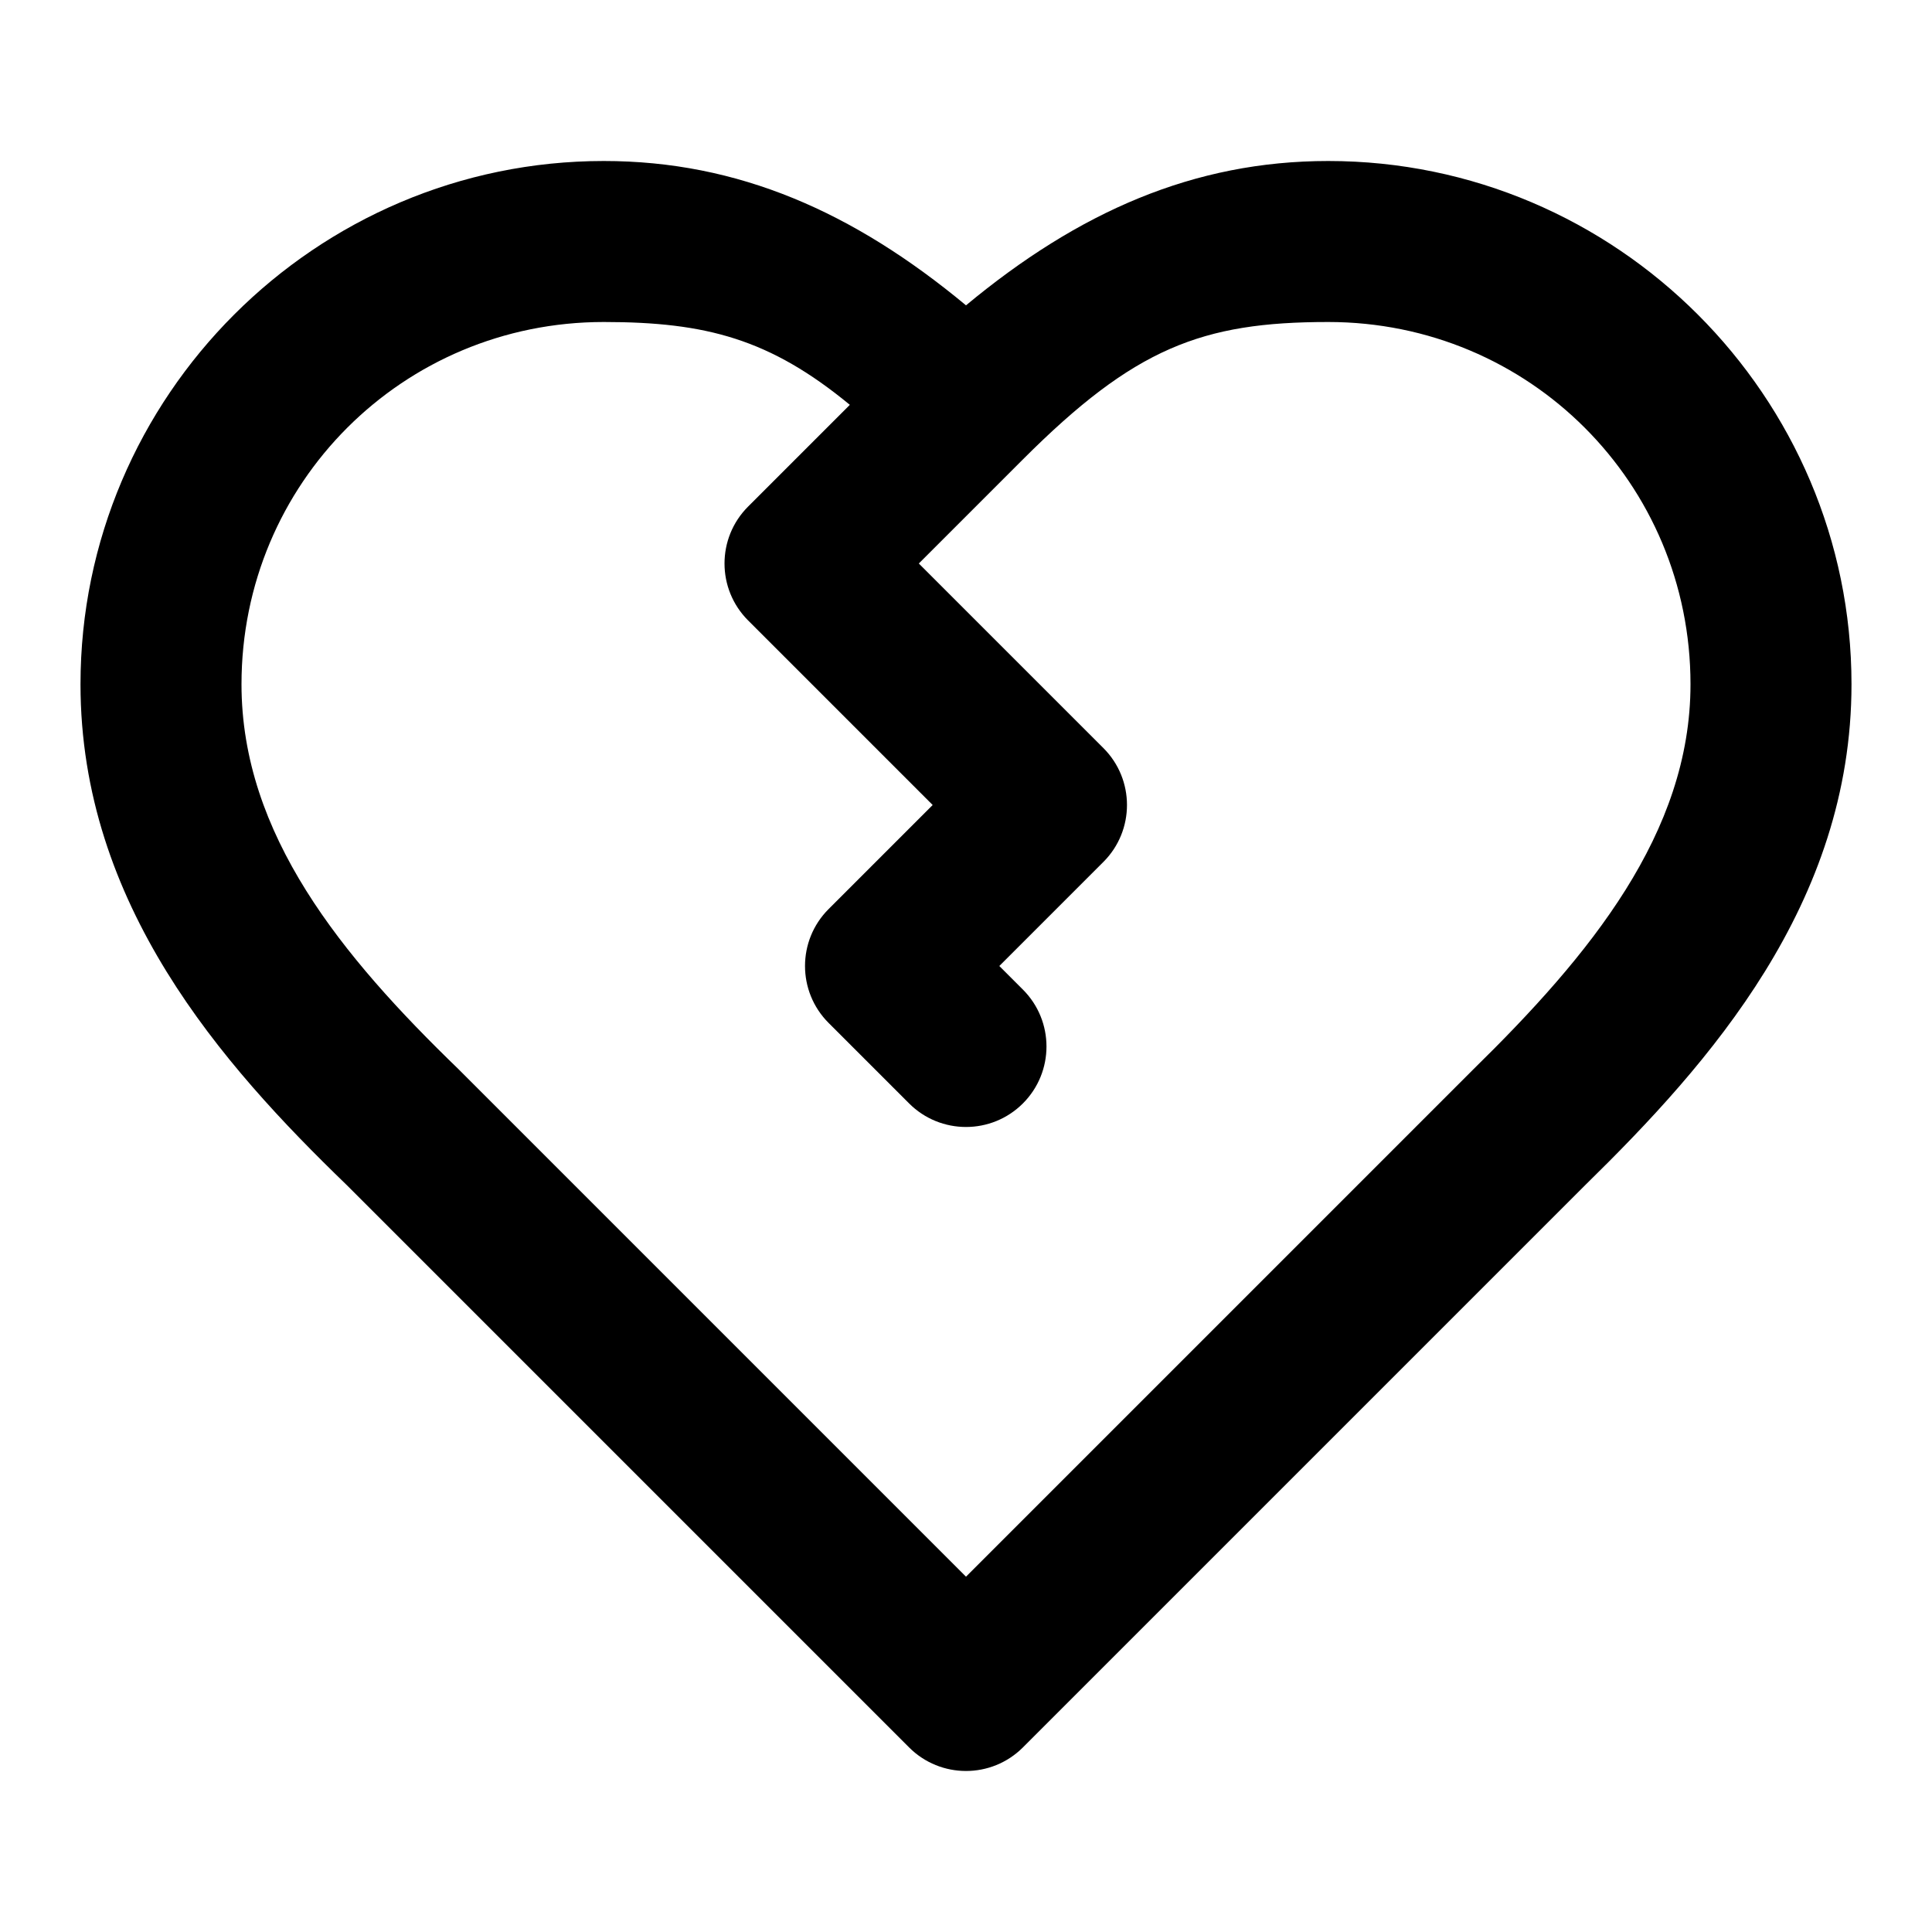
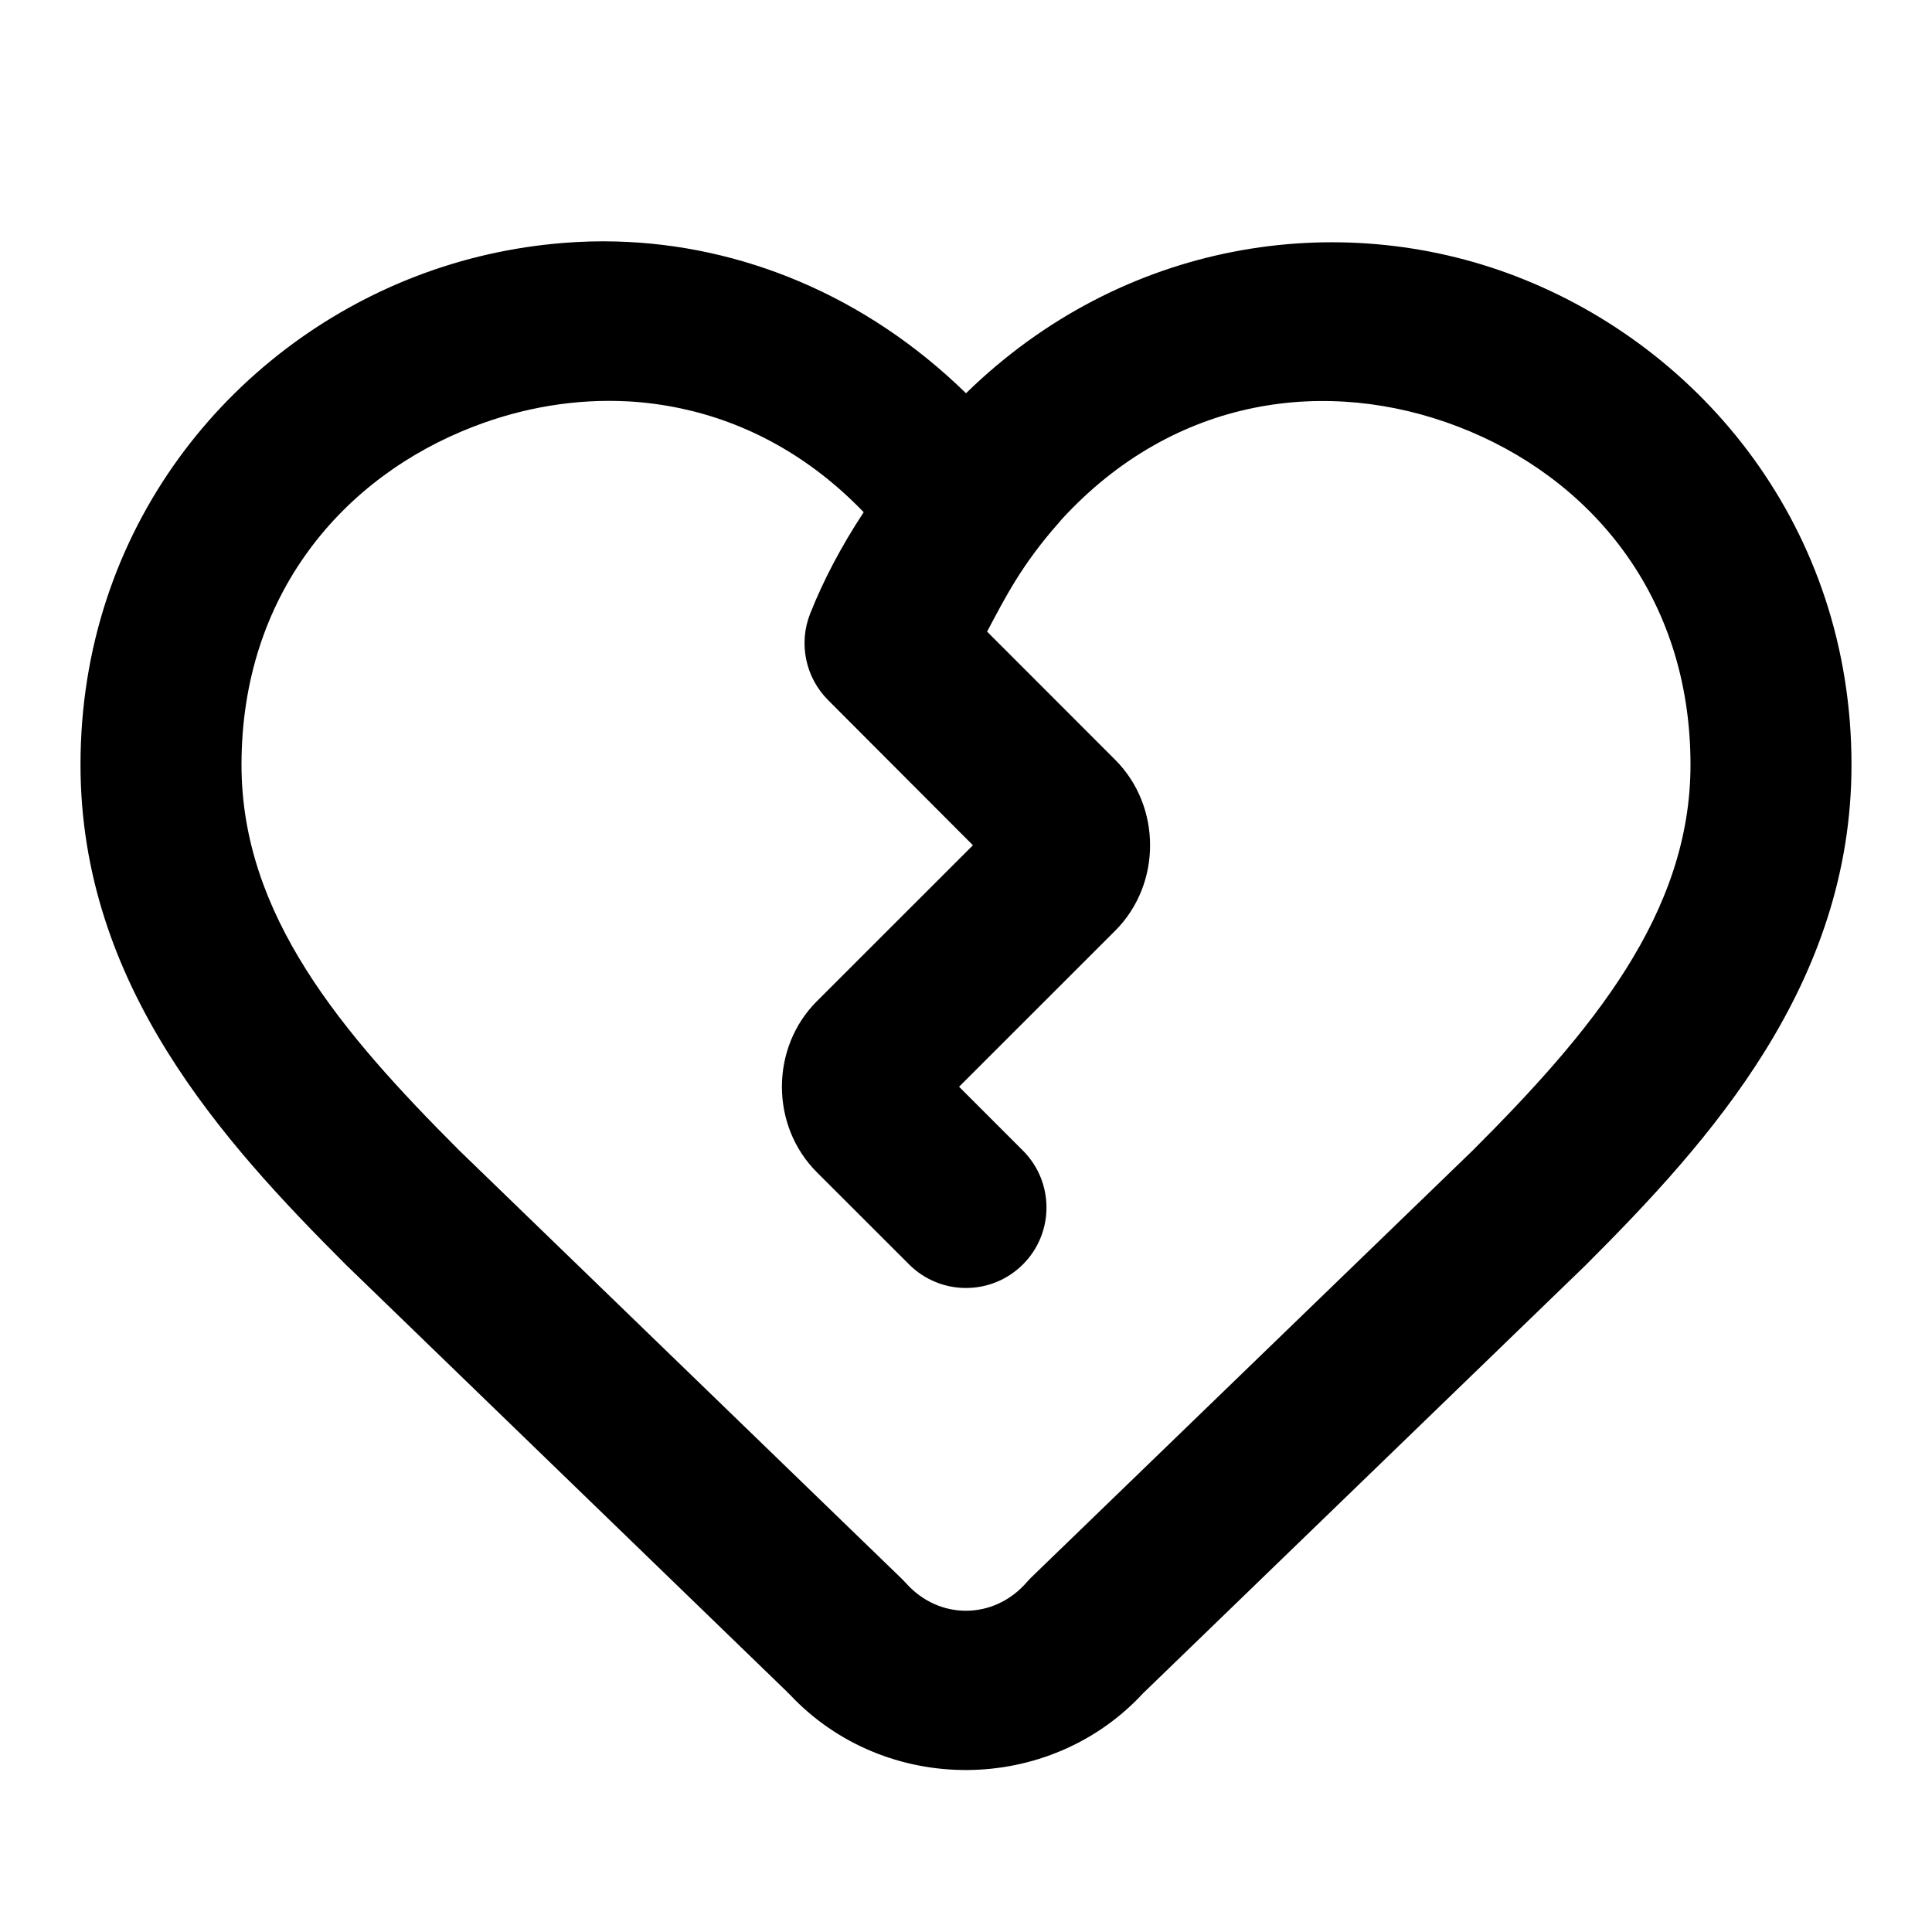
<svg xmlns="http://www.w3.org/2000/svg" width="24" height="24" viewBox="0 0 24 24" fill="currentColor" tags="heartbreak,sadness,emotion" categories="emoji">
-   <path d="M 7.5 2 C 3.922 2 1 4.922 1 8.5 C 1 11.235 2.755 13.221 4.305 14.719 L 11.293 21.707 A 1 1 0 0 0 12.707 21.707 L 19.699 14.715 C 21.233 13.212 23 11.23 23 8.5 C 23 4.922 20.078 2 16.5 2 C 14.829 2 13.397 2.633 12 3.793 C 10.603 2.633 9.171 2 7.5 2 z M 7.5 4 C 8.773 4 9.565 4.212 10.557 5.029 L 9.293 6.293 A 1 1 0 0 0 9.293 7.707 L 11.586 10 L 10.293 11.293 A 1 1 0 0 0 10.293 12.707 L 11.293 13.707 A 1 1 0 0 0 12.707 13.707 A 1 1 0 0 0 12.707 12.293 L 12.414 12 L 13.707 10.707 A 1 1 0 0 0 13.707 9.293 L 11.414 7 L 12.707 5.707 C 14.091 4.323 14.929 4 16.5 4 C 18.997 4 21 6.003 21 8.5 C 21 10.35 19.747 11.868 18.301 13.285 A 1 1 0 0 0 18.293 13.293 L 12 19.586 L 5.707 13.293 A 1 1 0 0 0 5.695 13.281 C 4.245 11.879 3 10.365 3 8.5 C 3 6.003 5.003 4 7.5 4 z " />
+   <path d="M 7.656 3 C 7.436 2.994 7.215 3 6.996 3.018 C 6.369 3.068 5.755 3.207 5.174 3.43 C 2.851 4.32 1 6.567 1 9.5 C 1 12.235 2.762 14.176 4.293 15.707 A 1 1 0 0 0 4.305 15.719 L 9.781 21.02 C 9.783 21.022 9.785 21.025 9.787 21.027 L 9.812 21.051 C 10.993 22.309 13.034 22.298 14.203 21.031 L 14.225 21.01 L 19.695 15.719 A 1 1 0 0 0 19.707 15.707 C 21.24 14.174 23 12.227 23 9.5 C 23 6.567 21.149 4.32 18.826 3.43 C 16.623 2.585 13.945 2.986 12 4.885 C 10.746 3.661 9.198 3.041 7.656 3 z M 7.803 4.986 C 8.02 4.998 8.236 5.027 8.451 5.072 C 9.262 5.243 10.05 5.657 10.729 6.363 C 10.45 6.787 10.23 7.205 10.064 7.623 A 1 1 0 0 0 10.287 8.697 L 12.086 10.5 L 10.146 12.439 C 9.569 13.017 9.569 13.983 10.146 14.561 L 11.293 15.707 A 1 1 0 0 0 12.707 15.707 A 1 1 0 0 0 12.707 14.293 L 11.914 13.5 L 13.854 11.561 C 14.431 10.983 14.431 10.017 13.854 9.439 L 12.262 7.846 C 12.486 7.426 12.688 7.018 13.158 6.488 A 1 1 0 0 0 13.189 6.451 C 14.596 4.918 16.495 4.679 18.111 5.299 C 19.742 5.924 21 7.39 21 9.5 C 21 11.352 19.761 12.825 18.295 14.291 L 12.812 19.594 A 1 1 0 0 0 12.754 19.656 C 12.347 20.123 11.666 20.128 11.254 19.666 A 1 1 0 0 0 11.203 19.613 L 5.707 14.293 L 5.705 14.291 C 4.237 12.823 3 11.364 3 9.5 C 3 7.39 4.258 5.922 5.889 5.297 C 6.5 5.062 7.152 4.951 7.803 4.986 z " />
</svg>
